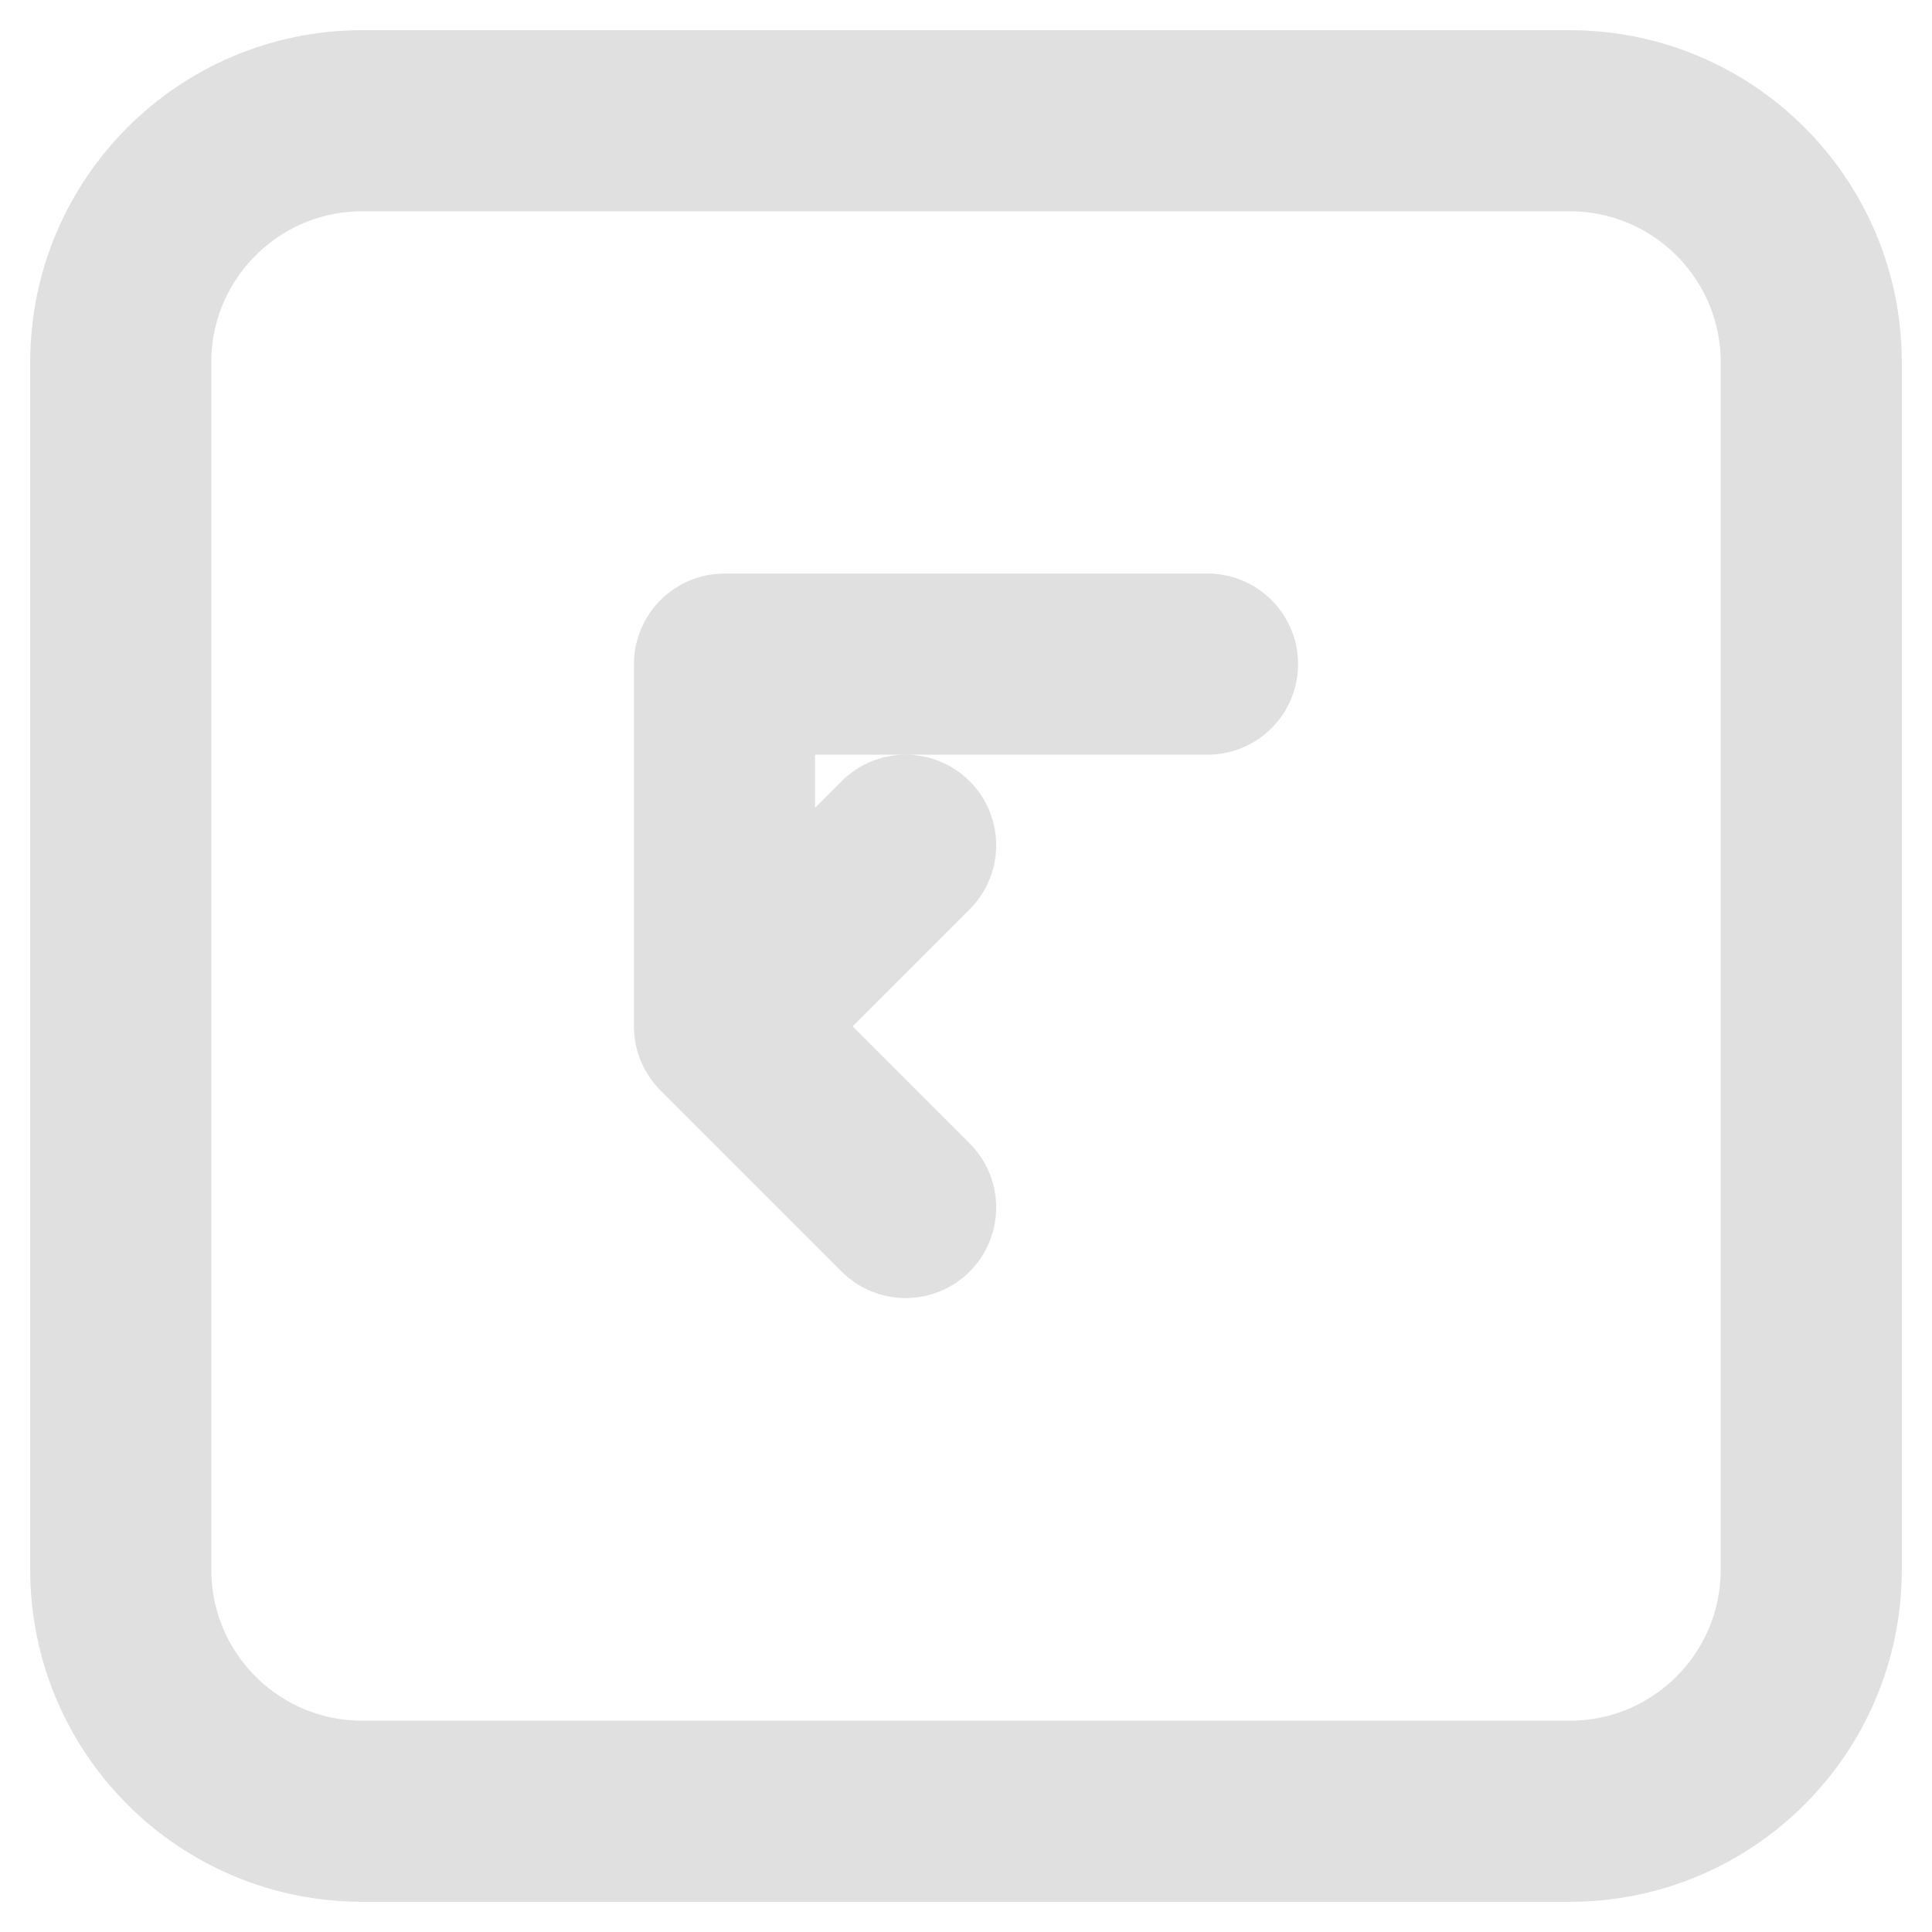
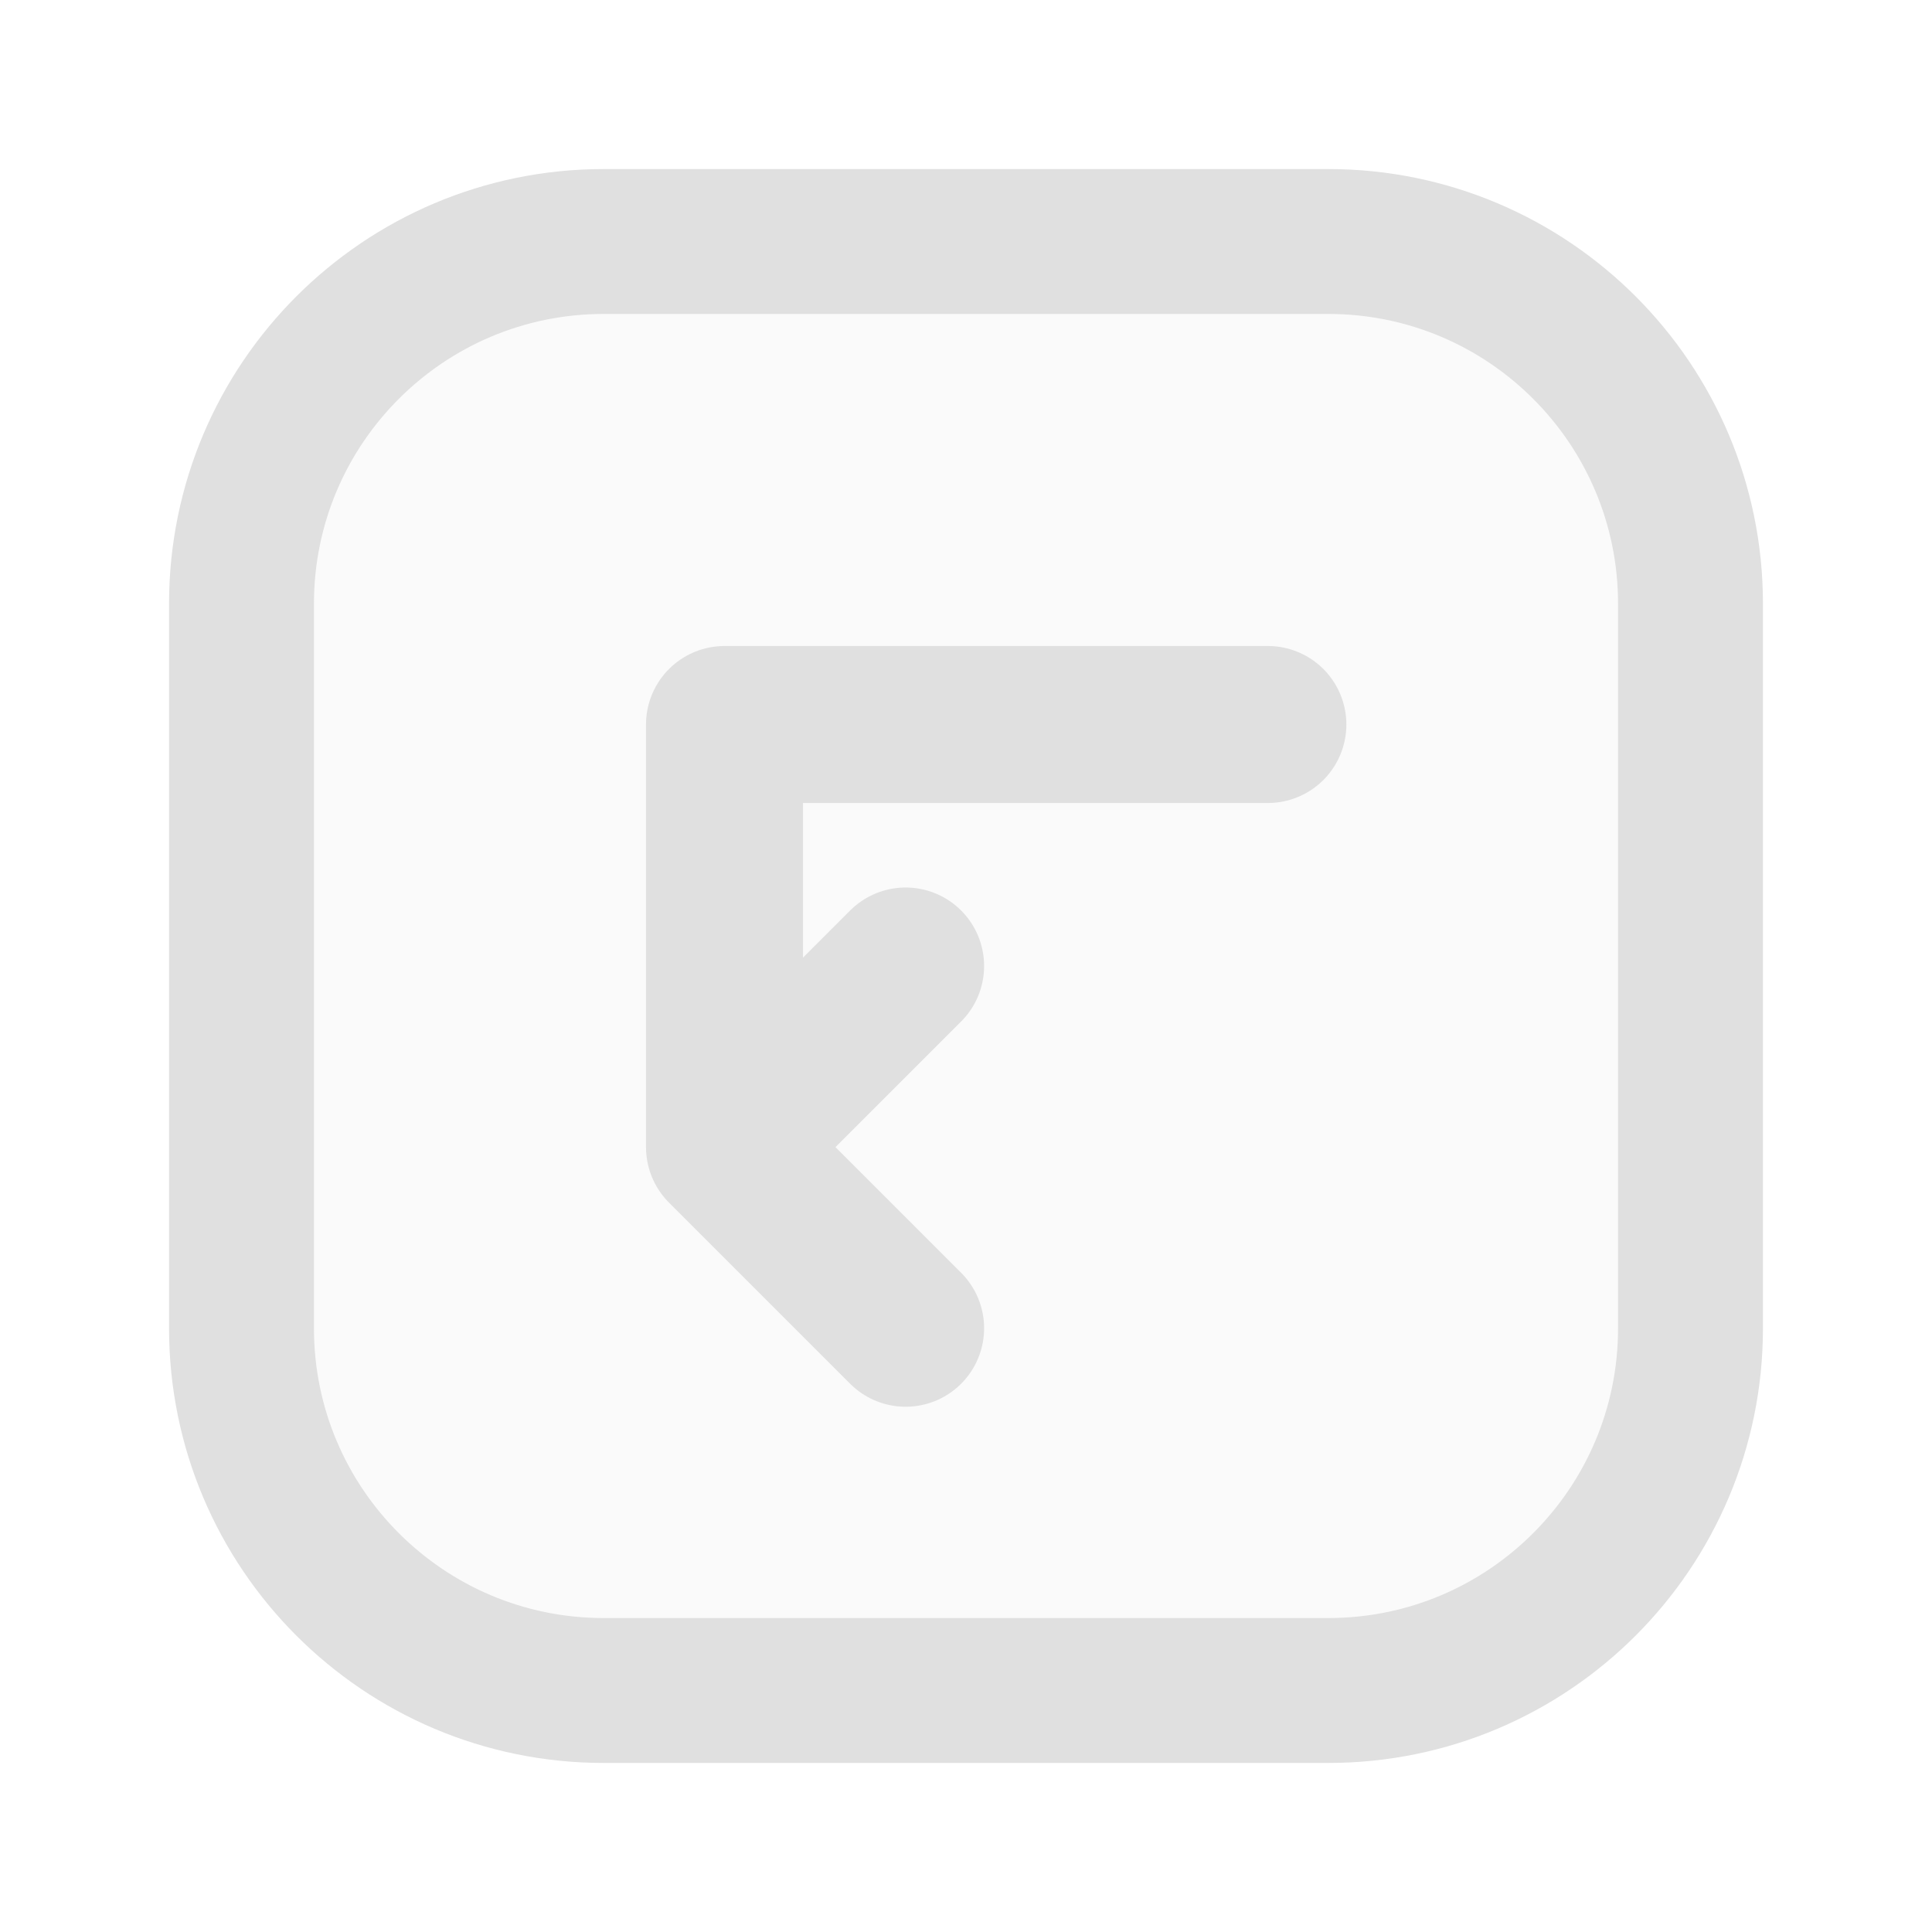
<svg xmlns="http://www.w3.org/2000/svg" width="16" height="16" viewBox="0 0 16 16">
-   <rect x="1" y="1" width="14" height="14" rx="2" ry="2" fill="none" stroke="#e0e0e0" stroke-width="1.5" />
-   <path fill="none" stroke="#e0e0e0" stroke-width="1.5" stroke-linecap="round" stroke-linejoin="round" d="M10 5.5 H6 V8.5 M6 8.5 L7.5 7 M6 8.5 L7.5 10" />
+   <rect x="2" y="2" width="12" height="12" rx="3" ry="3" fill="#e0e0e0" opacity="0.15" />
+   <rect x="2" y="2" width="12" height="12" rx="3" ry="3" fill="none" stroke="#e0e0e0" stroke-width="1.2" />
+   <path fill="none" stroke="#e0e0e0" stroke-width="1.3" stroke-linecap="round" stroke-linejoin="round" d="M10.5 6 L10.5 6 L6 6 L6 9.5 M6 9.5 L7.5 8 M6 9.5 L7.5 11" />
</svg>
